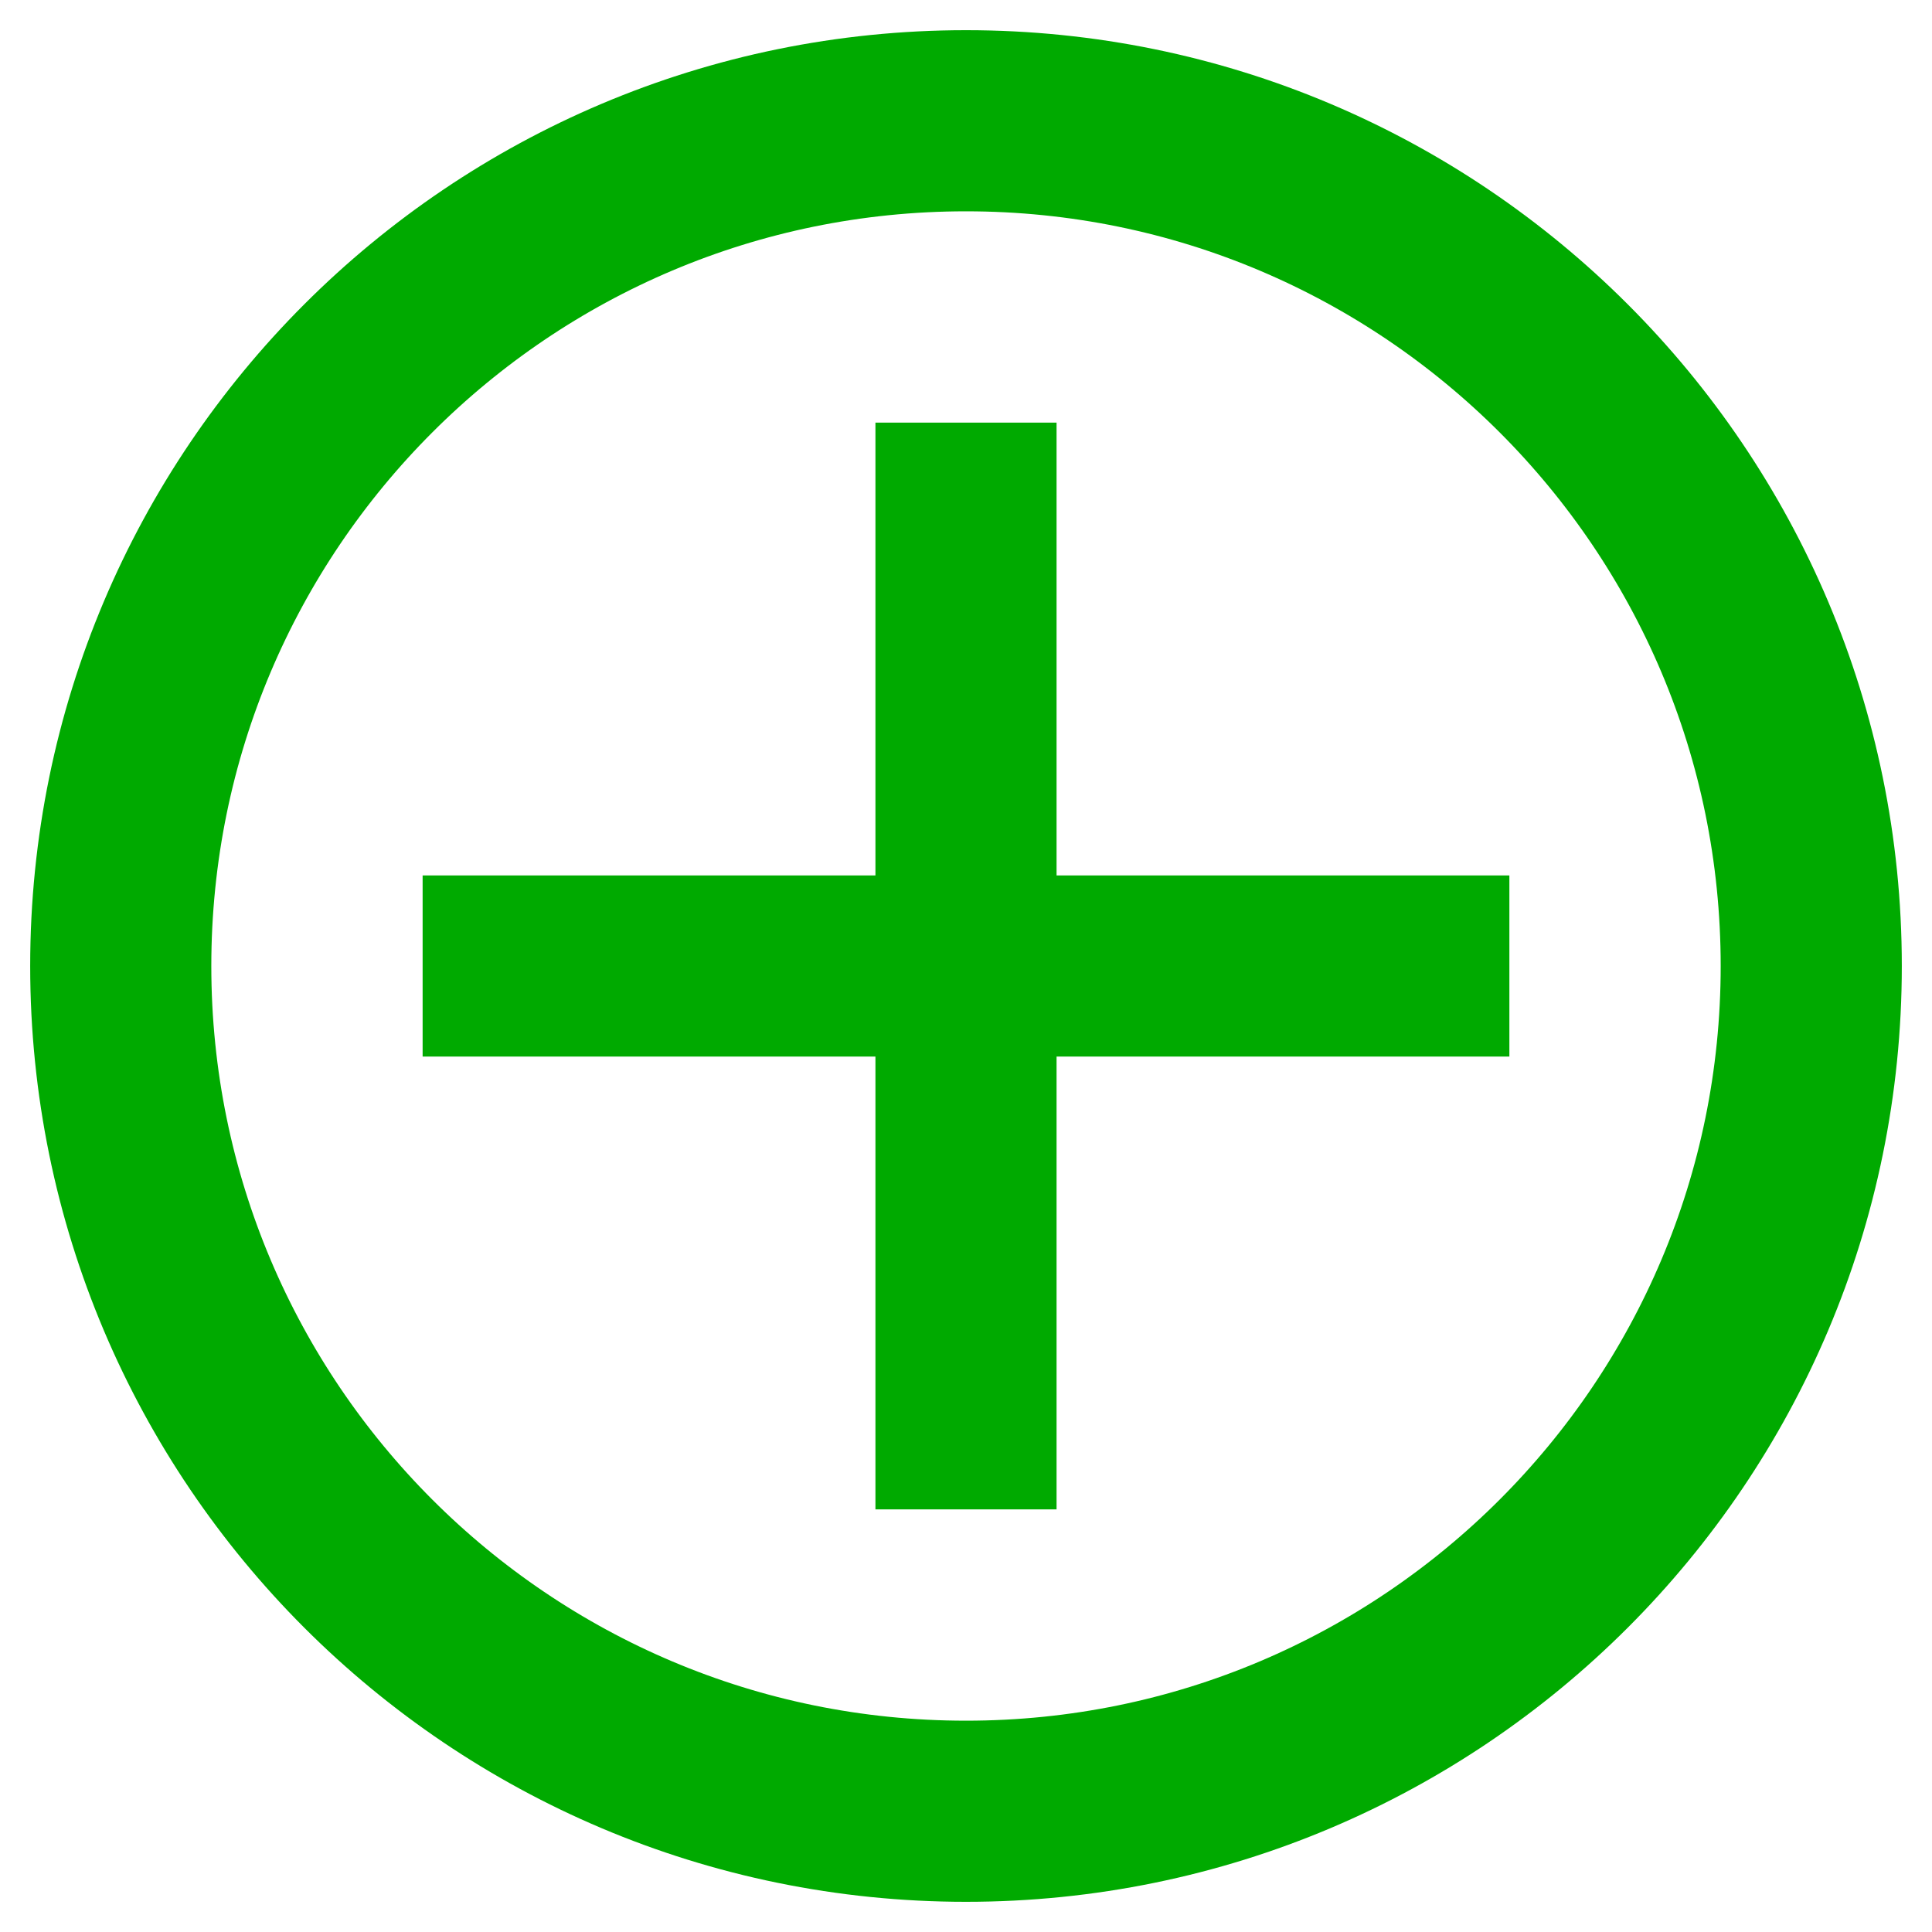
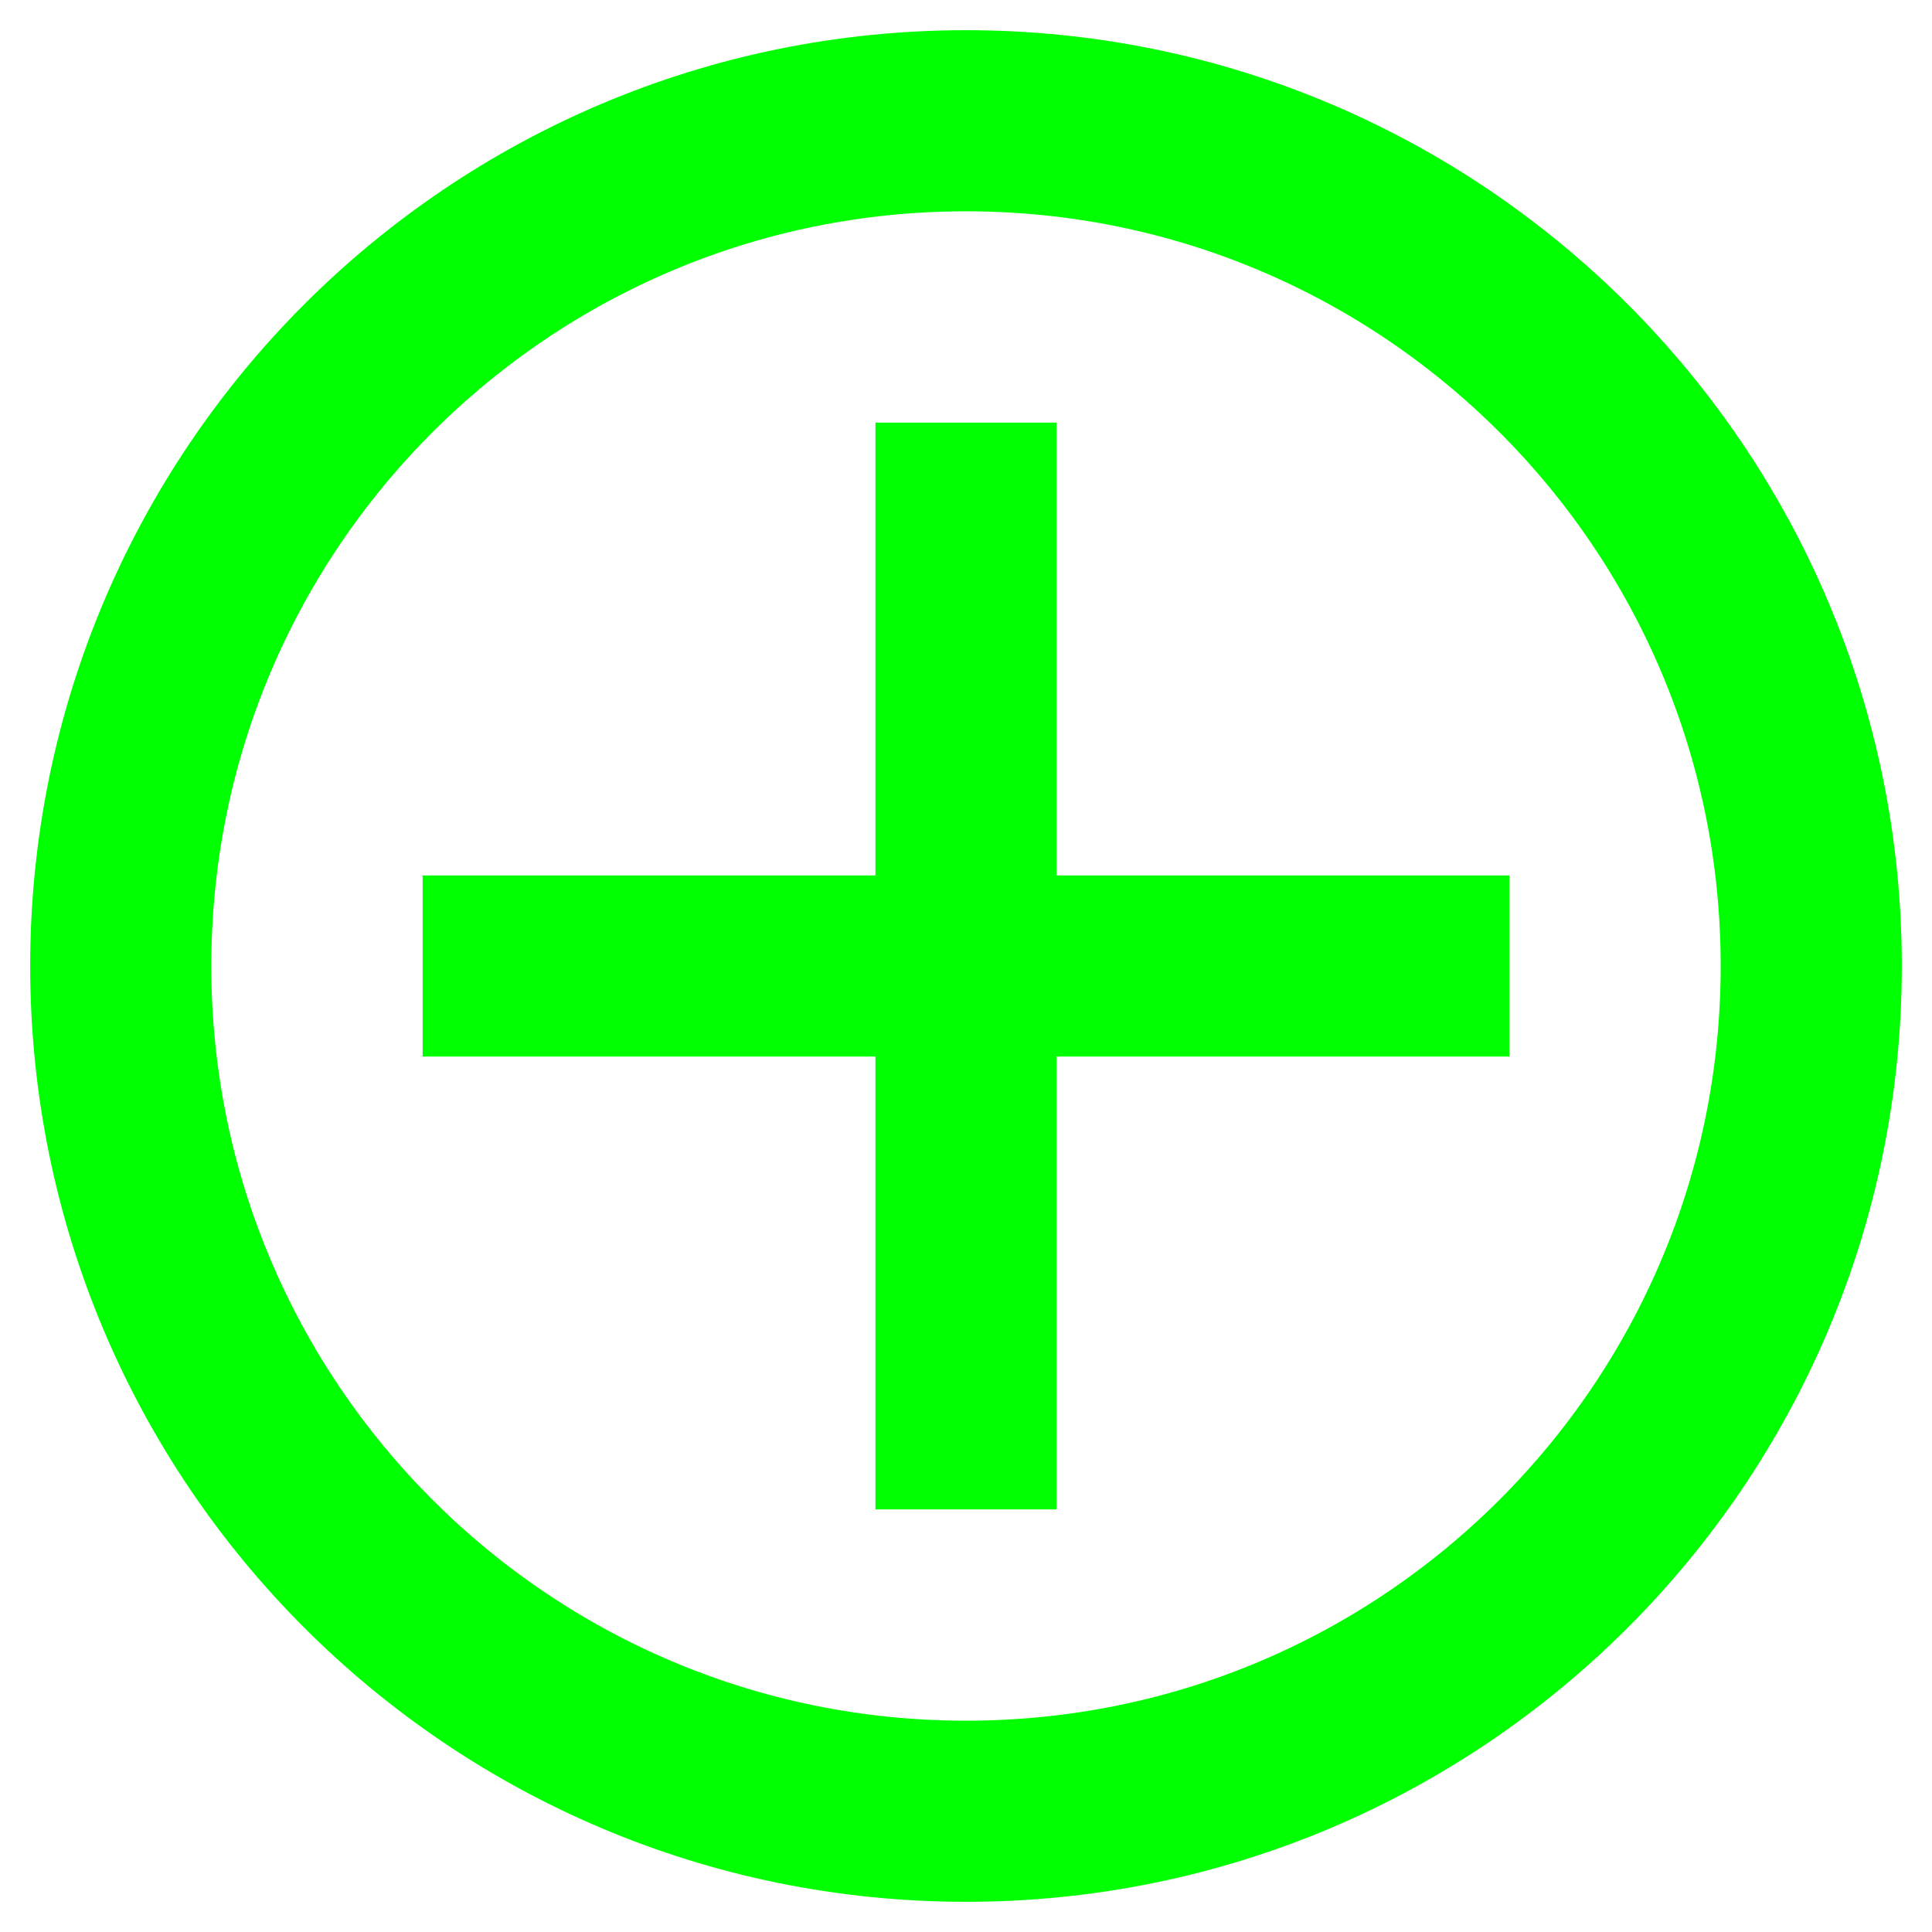
- <svg xmlns="http://www.w3.org/2000/svg" width="1em" height="1em" viewBox="0 0 32 32">
-   <circle cx="16" cy="16" r="14" style="stroke:#0a0;stroke-width:3;fill:none" />
-   <polyline points="16,25 16,7" style="stroke:#0a0;stroke-width:3;fill:none" />
-   <polyline points="7,16 25,16" style="stroke:#0a0;stroke-width:3;fill:none" />
+ <svg xmlns="http://www.w3.org/2000/svg" width="1em" height="1em" viewBox="0 0 32 32" style="stroke:#0f0;stroke-width:3;fill:none">
+   <circle cx="16" cy="16" r="14" />
+   <polyline points="16,25 16,7" />
+   <polyline points="7,16 25,16" />
</svg>
